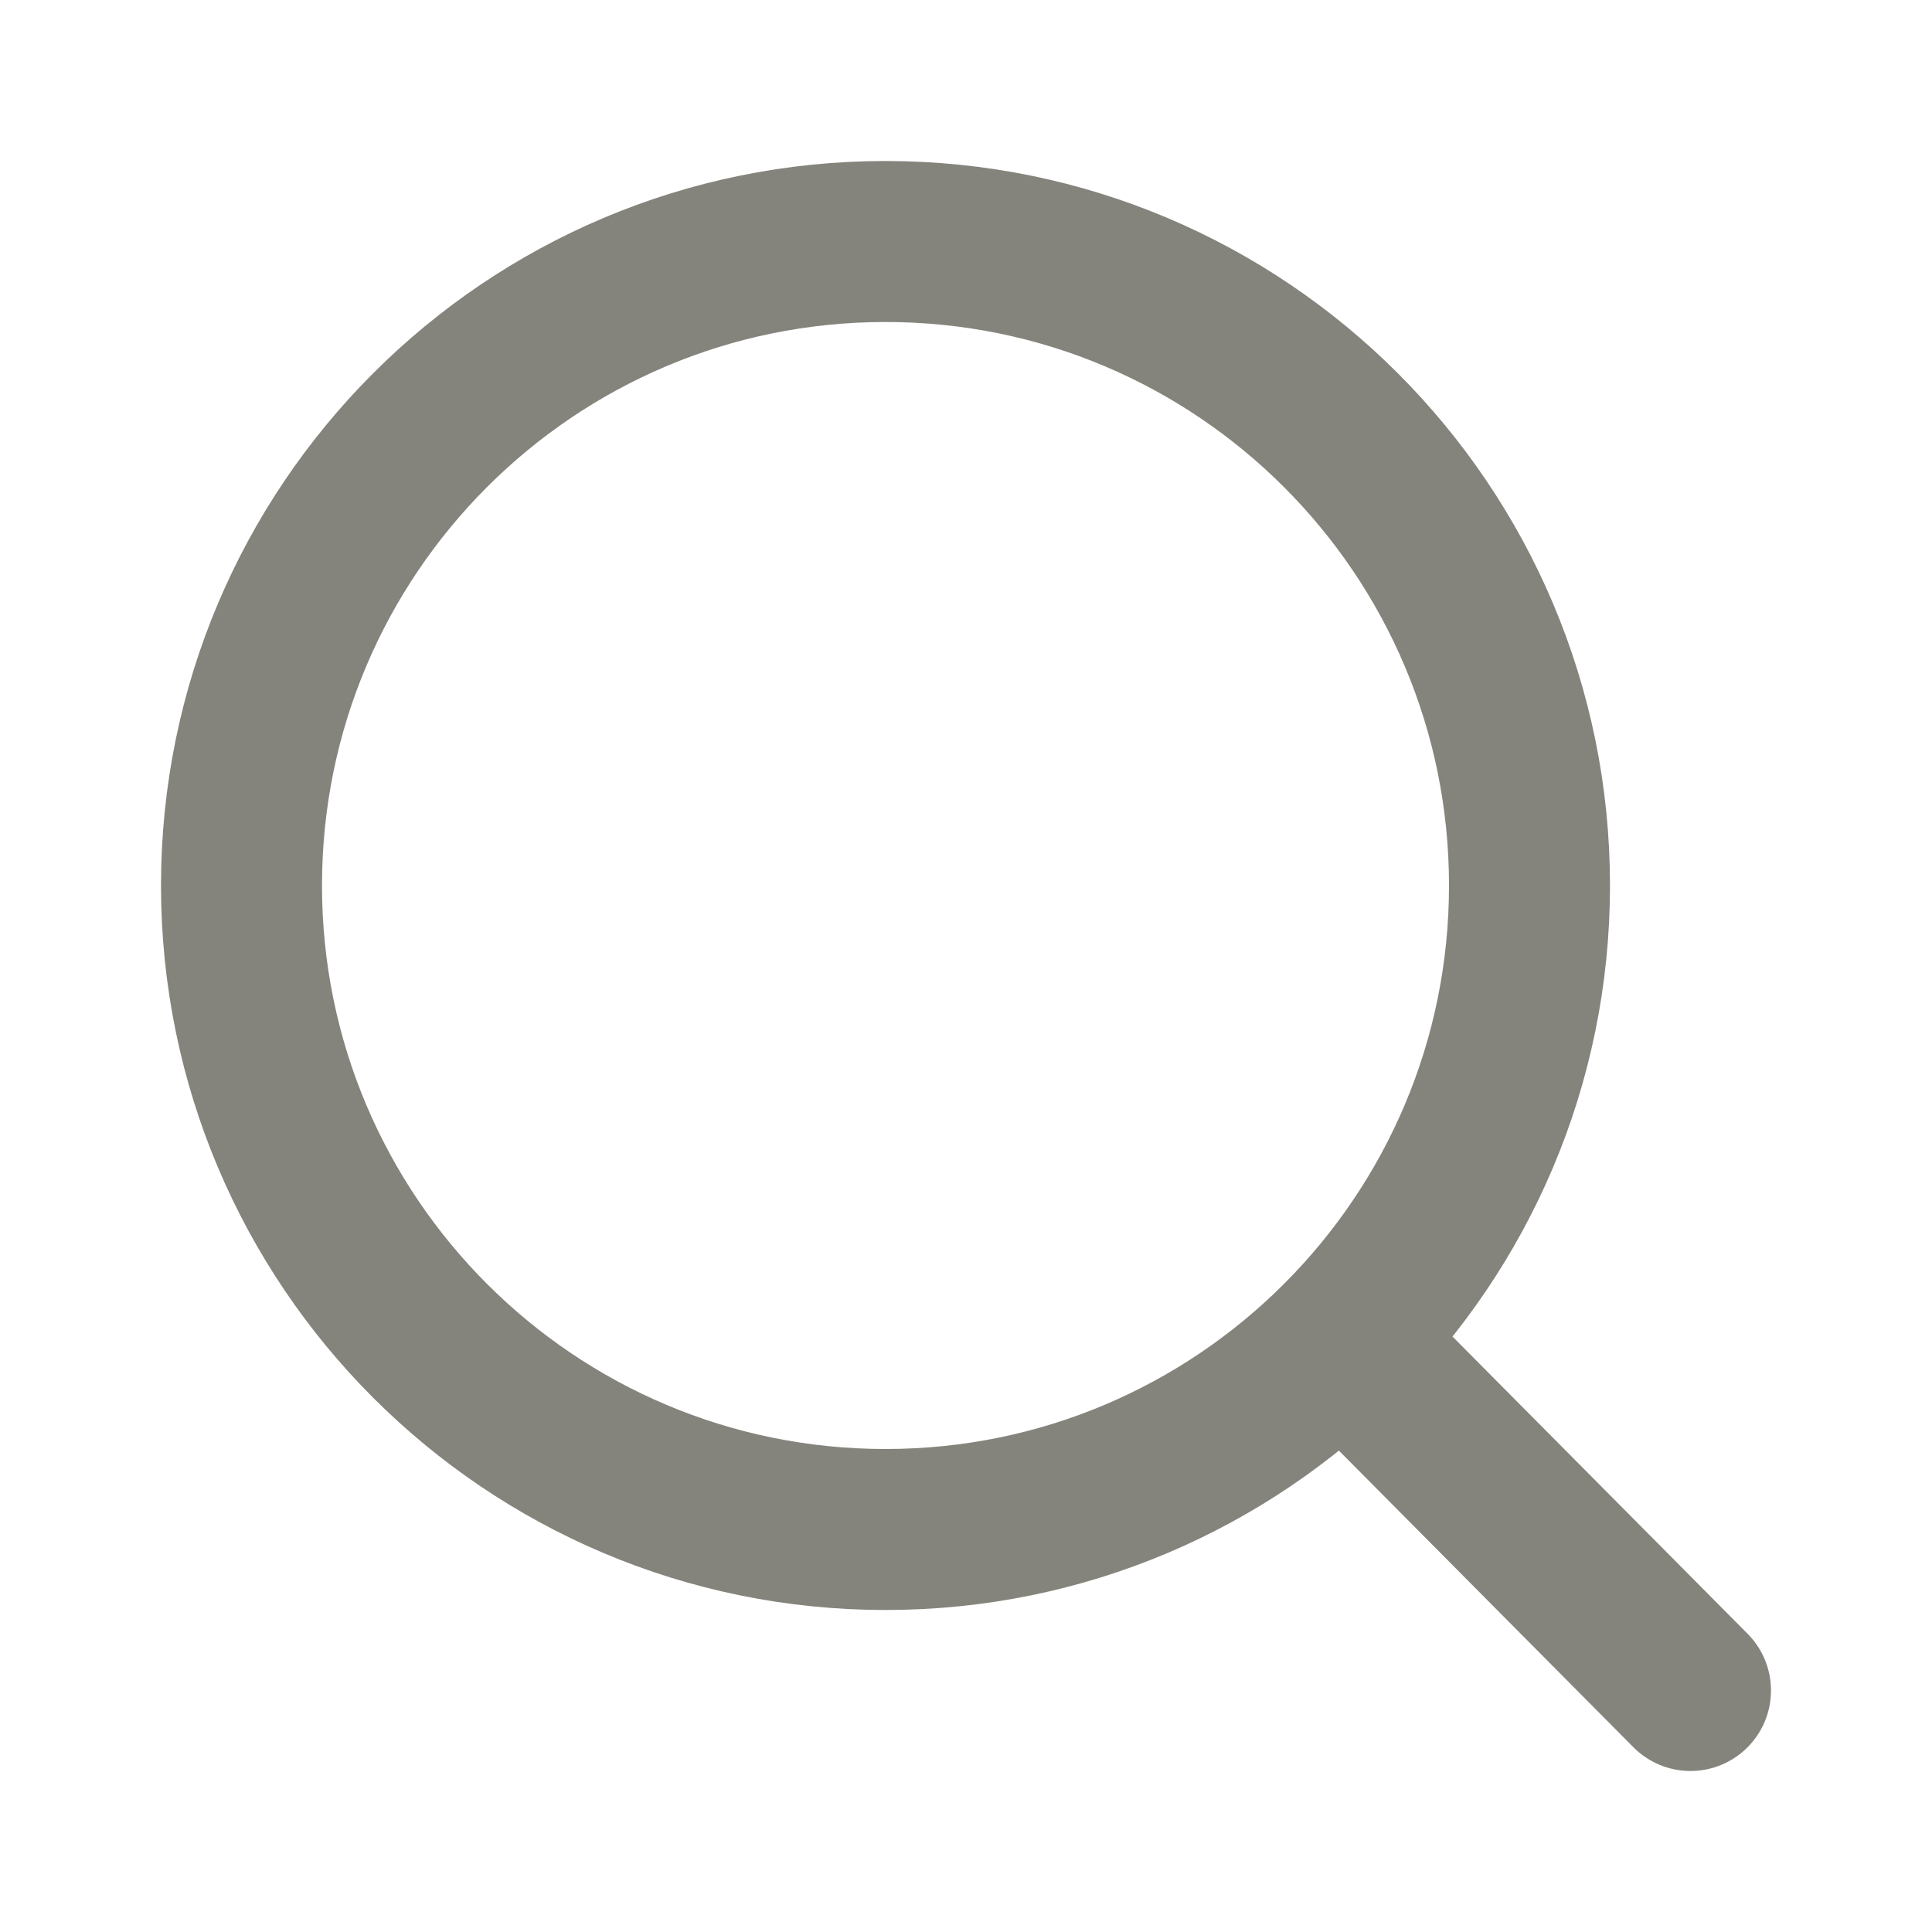
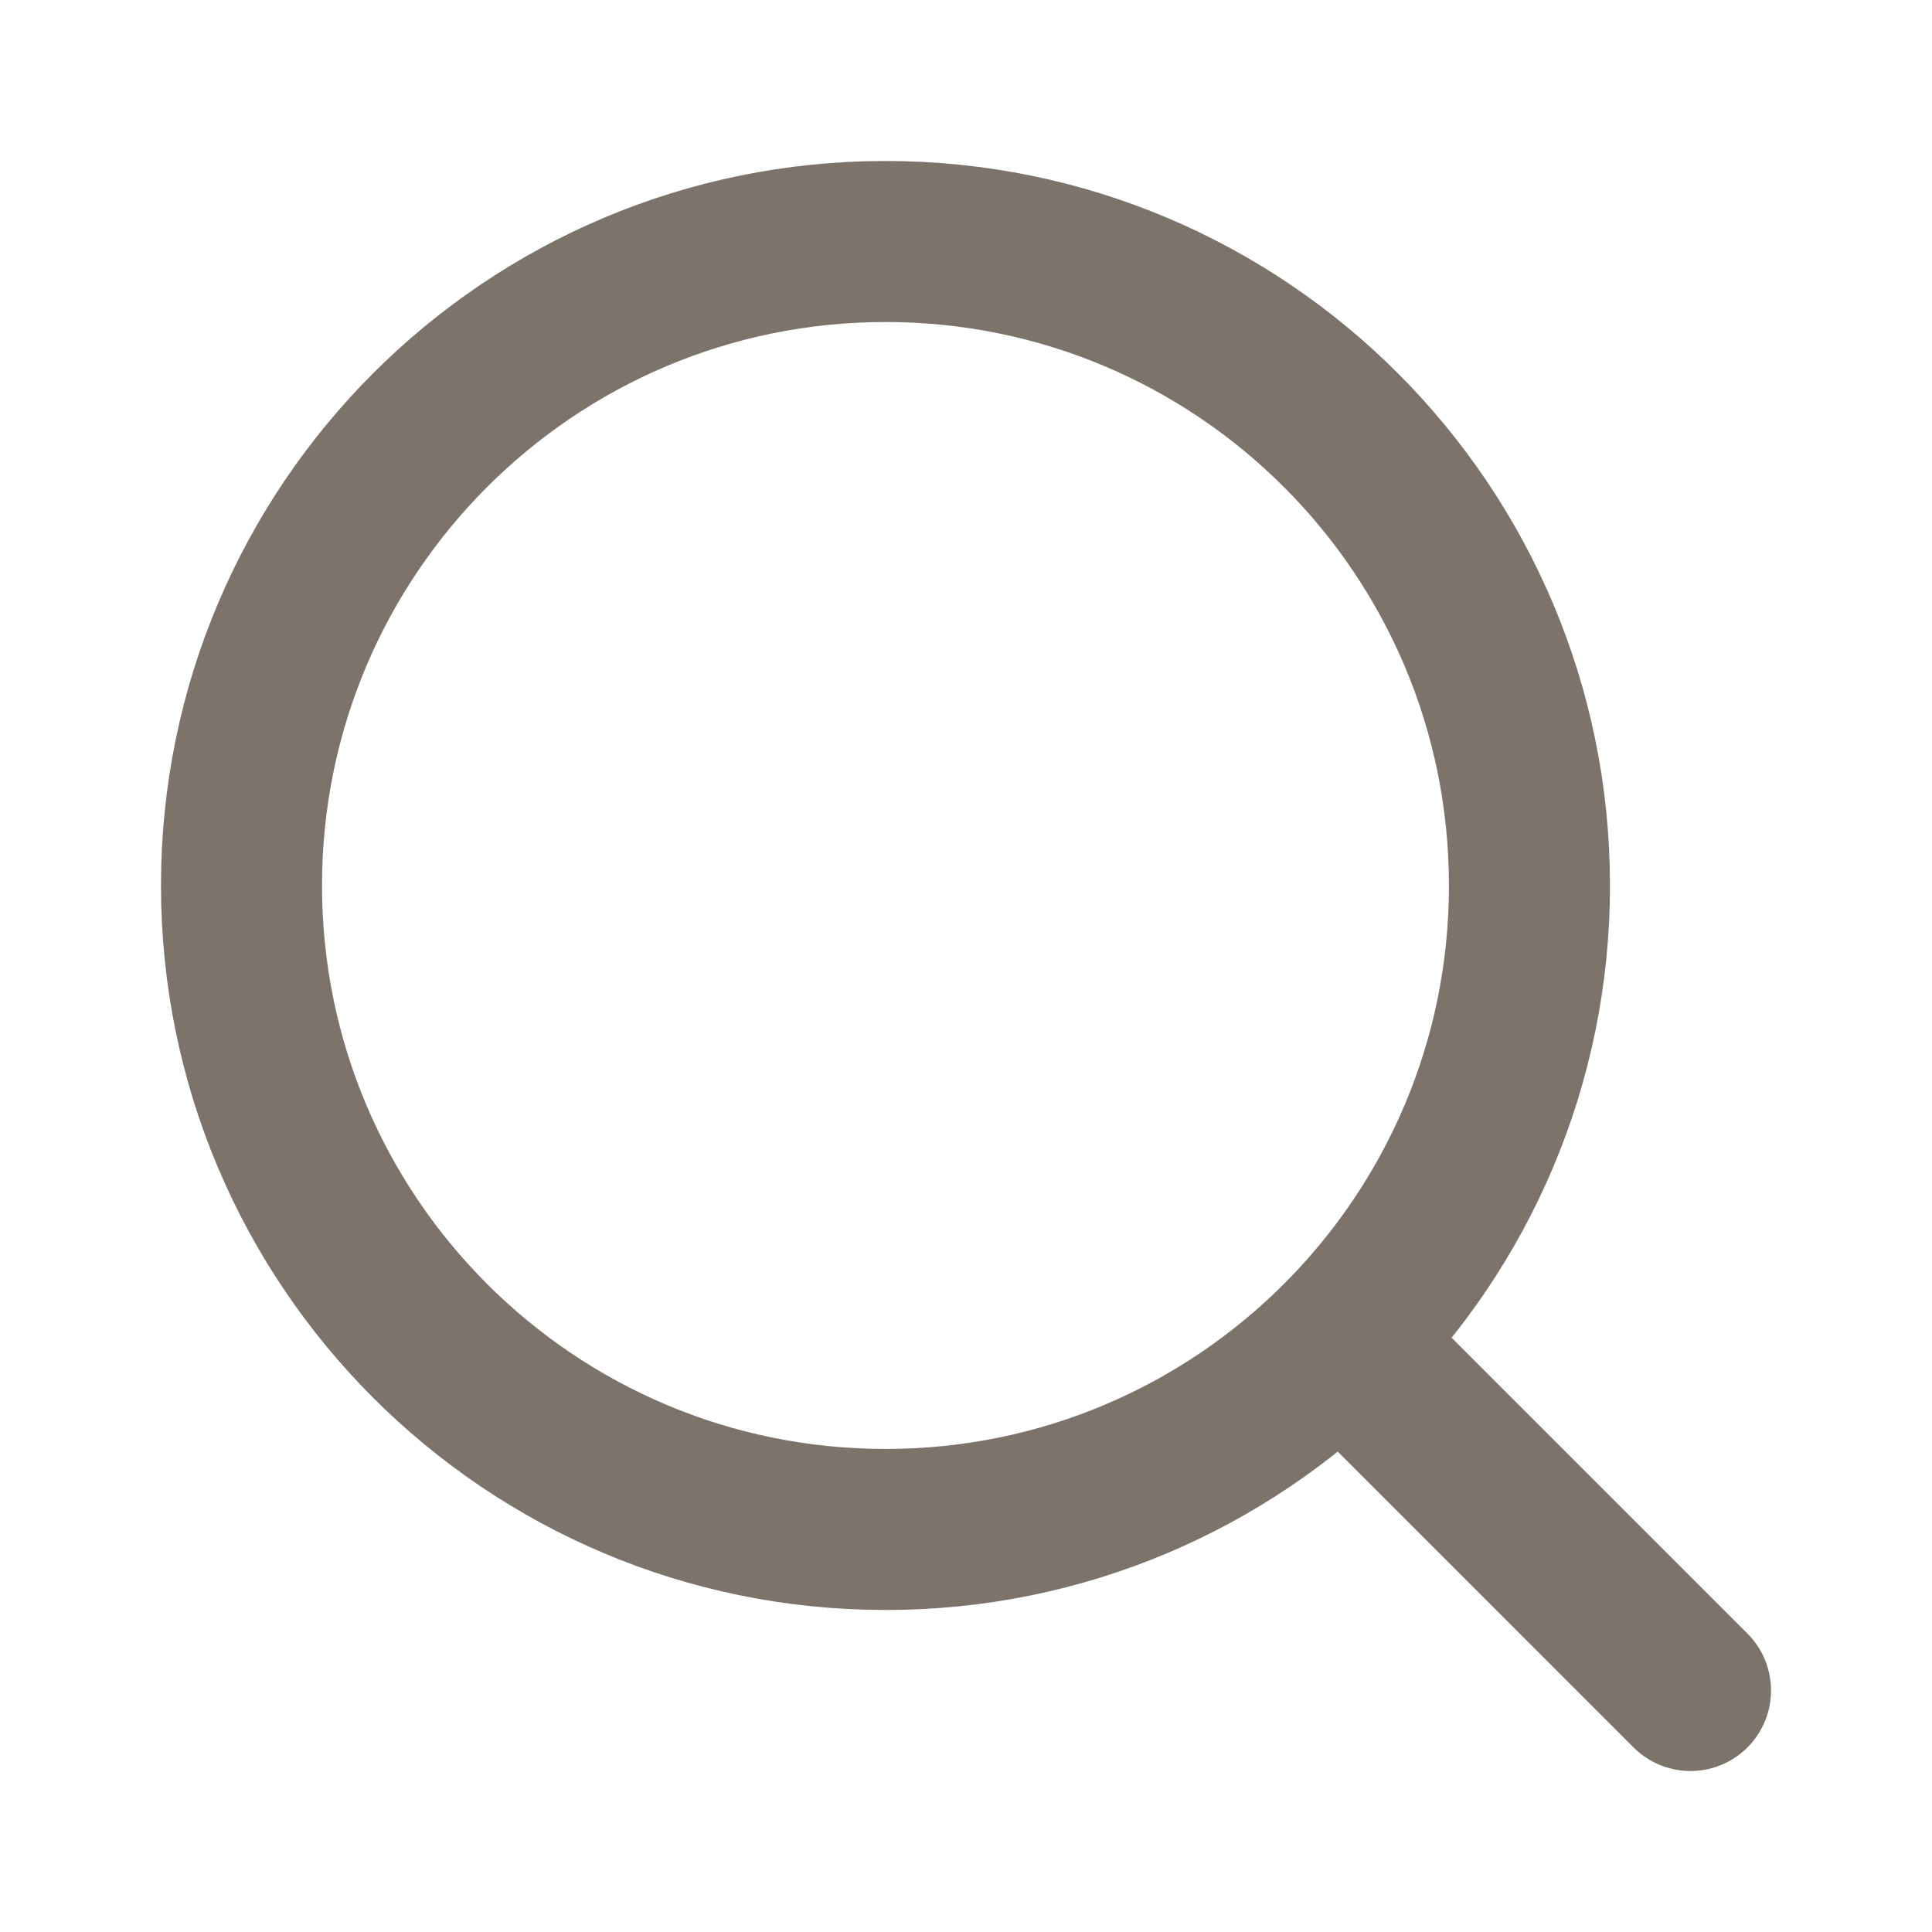
- <svg xmlns="http://www.w3.org/2000/svg" width="800px" height="800px" viewBox="0 0 24 24" fill="none">
-   <g id="SVGRepo_bgCarrier" stroke-width="0" />
-   <g id="SVGRepo_tracerCarrier" stroke-linecap="round" stroke-linejoin="round" />
-   <g id="SVGRepo_iconCarrier">
-     <path d="M16.672 16.641L21 21M19 11C19 15.418 15.418 19 11 19C6.582 19 3 15.418 3 11C3 6.582 6.582 3 11 3C15.418 3 19 6.582 19 11Z" stroke="#85847c" stroke-width="2" stroke-linecap="round" stroke-linejoin="round" />
-   </g>
+ <svg xmlns="http://www.w3.org/2000/svg" width="20" height="20" viewBox="0 0 20 20" fill="none">
+   <path d="M9.167 15.833C12.849 15.833 15.833 12.849 15.833 9.167C15.833 5.485 12.849 2.5 9.167 2.5C5.485 2.5 2.5 5.485 2.5 9.167C2.5 12.849 5.485 15.833 9.167 15.833Z" stroke="#7C736A" stroke-width="1.667" stroke-linecap="round" stroke-linejoin="round" />
+   <path d="M17.5 17.5L13.917 13.917" stroke="#7C736A" stroke-width="1.667" stroke-linecap="round" stroke-linejoin="round" />
</svg>
